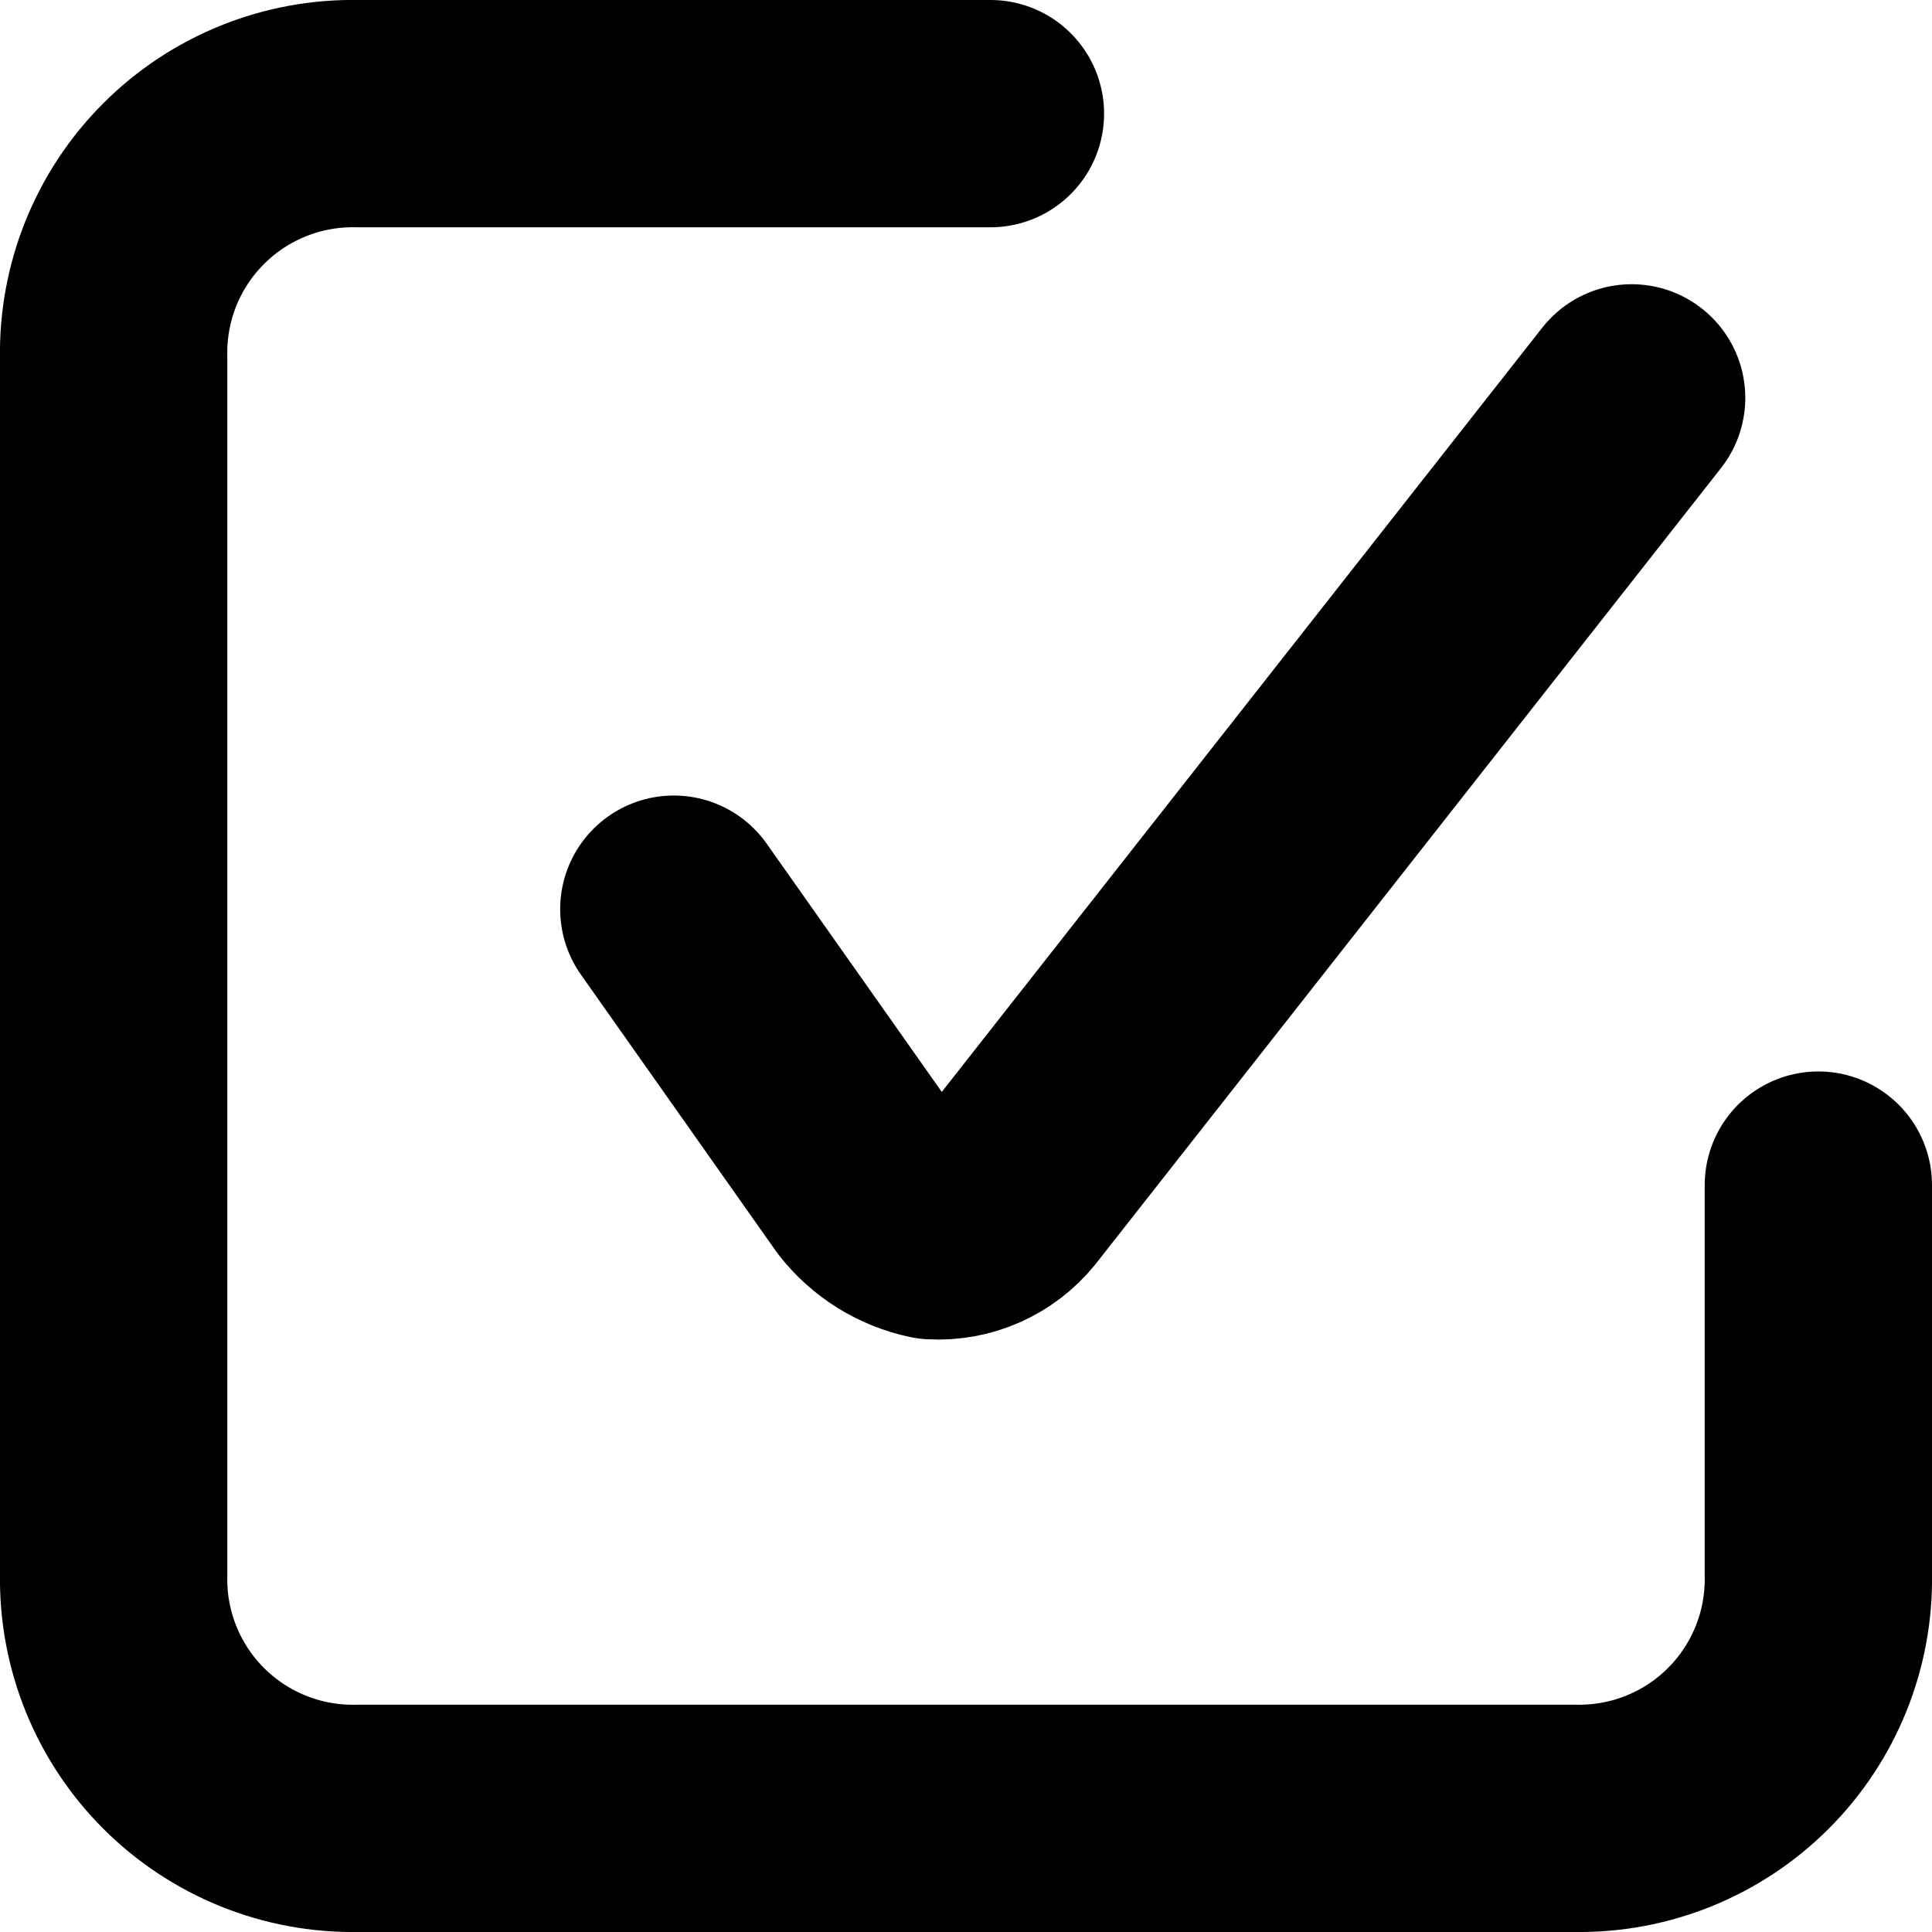
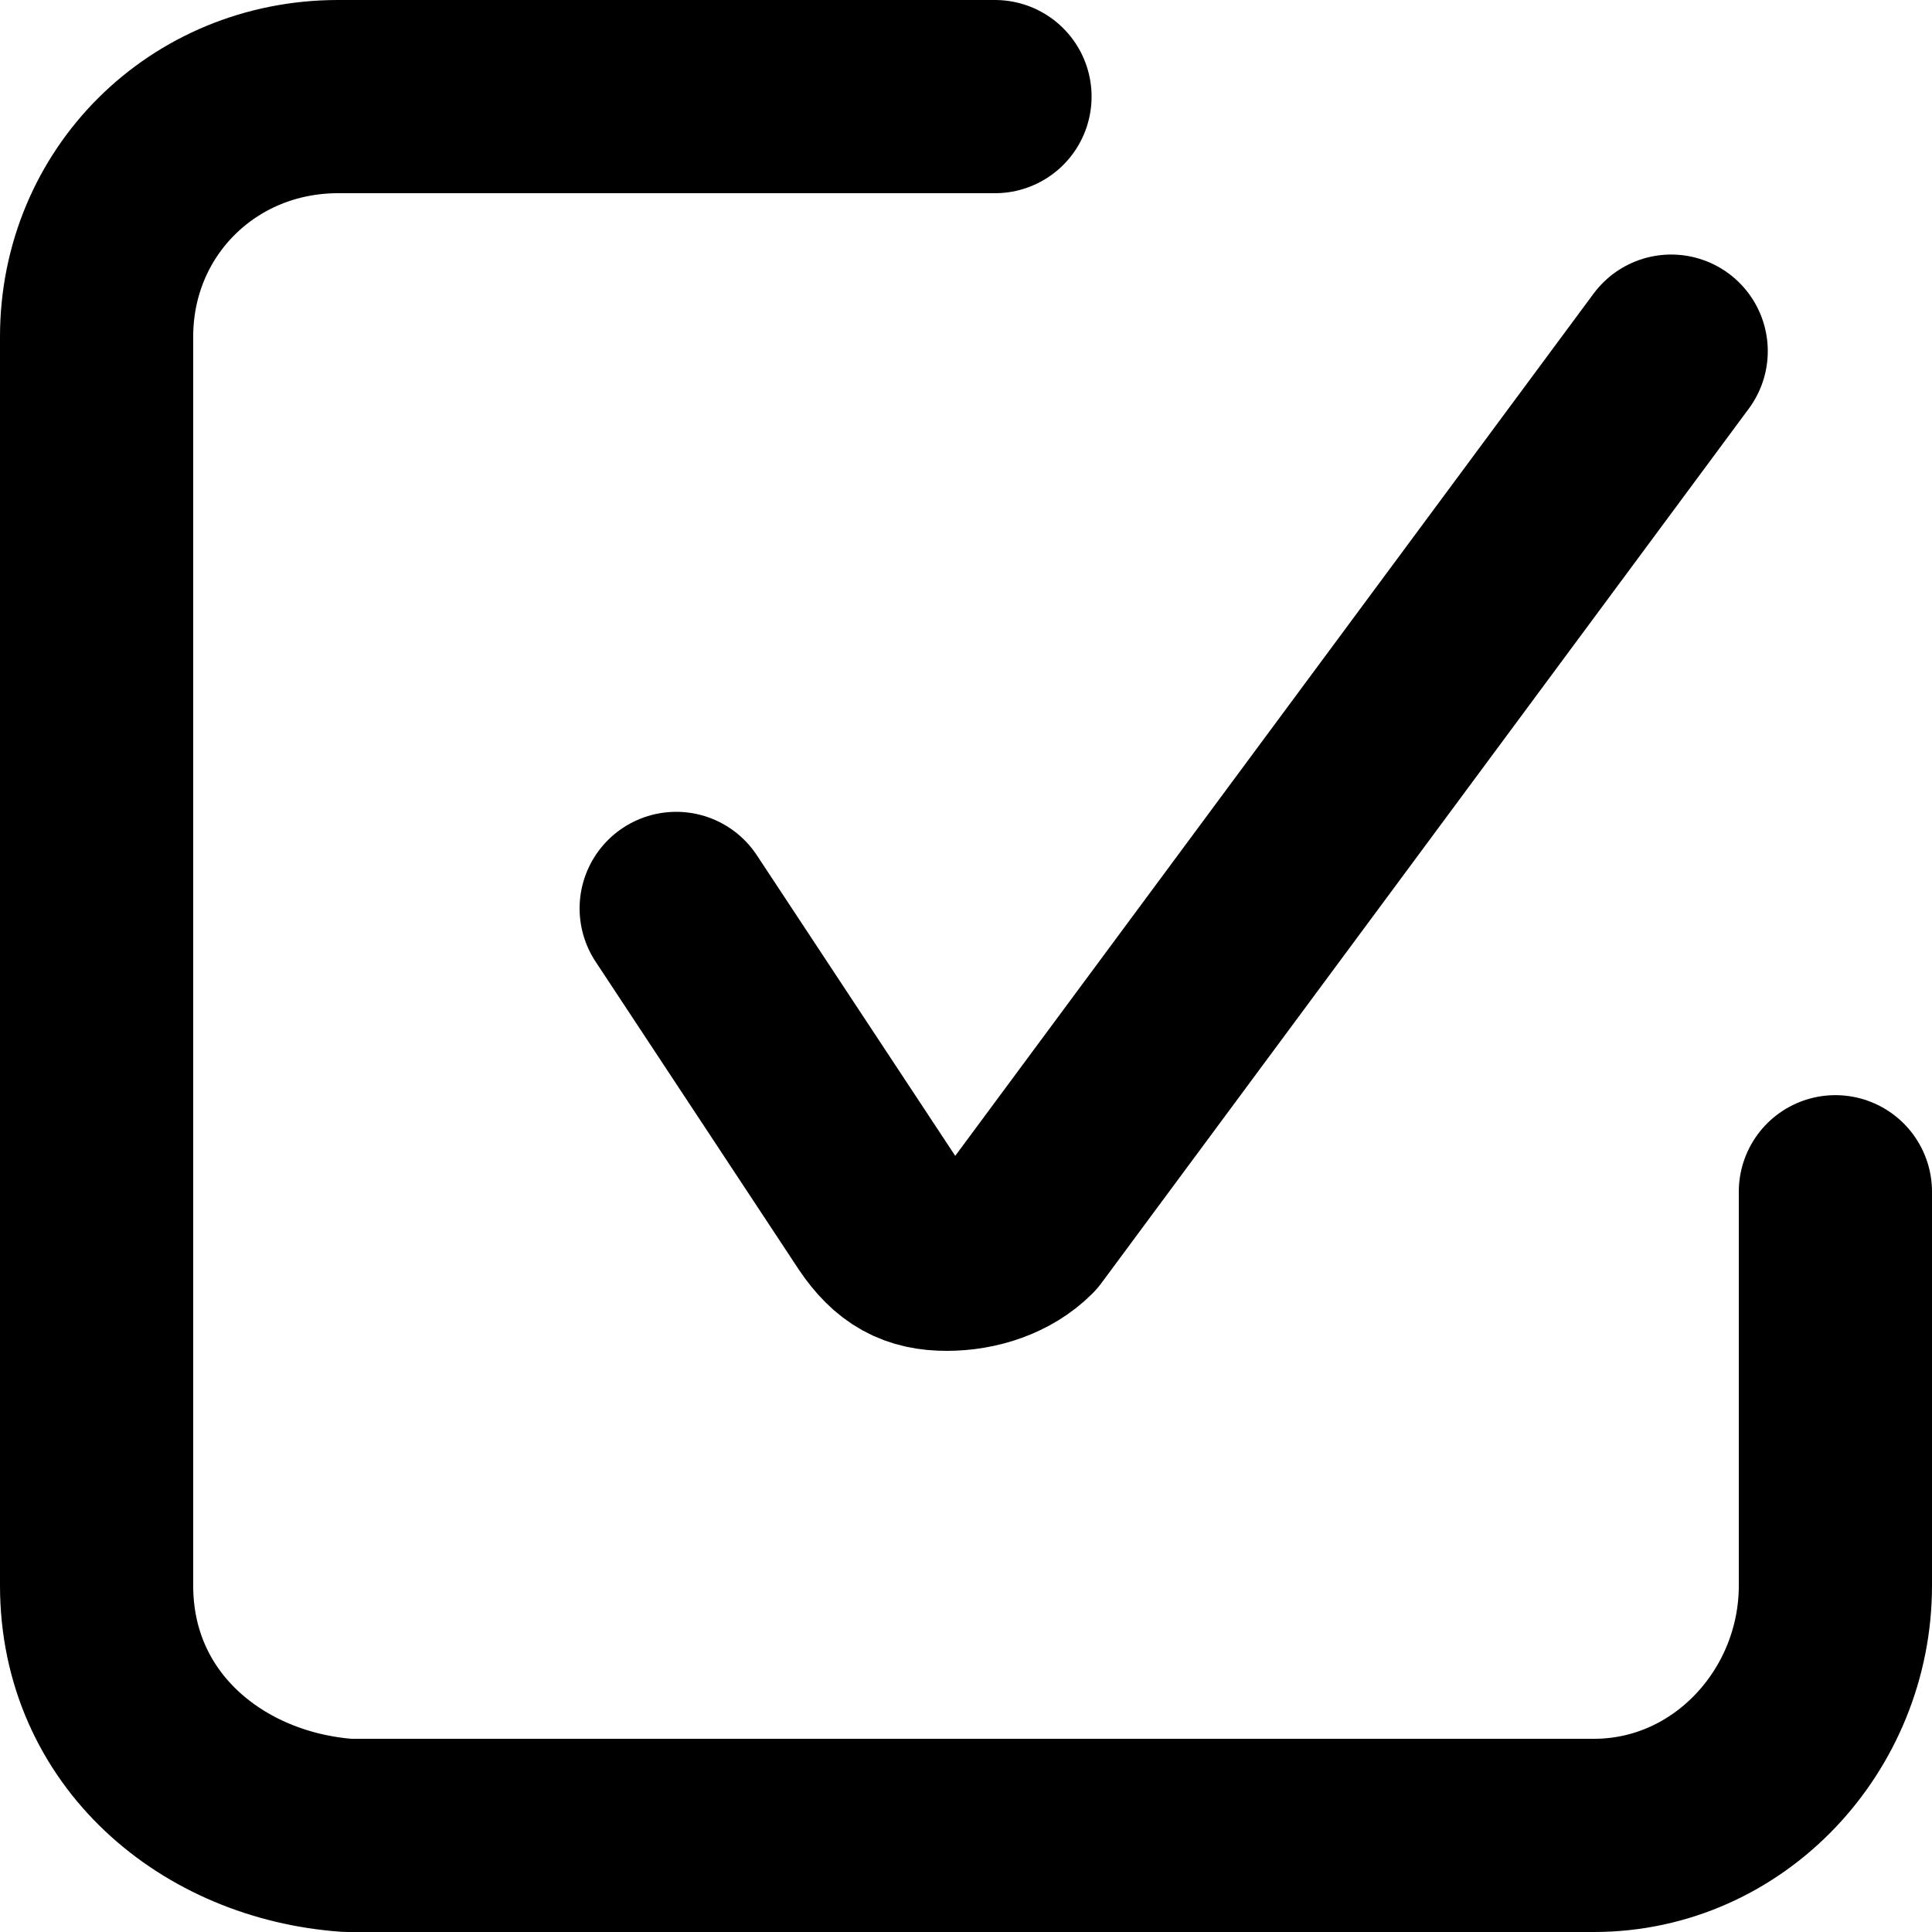
- <svg xmlns="http://www.w3.org/2000/svg" version="1.1" id="Layer_1" x="0" y="0" viewBox="0 0 17 17" xml:space="preserve">
-   <g id="Group_583" transform="translate(-392.8 -1167.3)" fill="none" stroke="currentColor" stroke-width="2" stroke-linecap="round" stroke-linejoin="round">
-     <path vector-effect="non-scaling-stroke" id="Shape_1754" d="M398.729 1175.3l1.714 2.43a.98.98 0 00.57.356.776.776 0 00.644-.285l5.5-7" />
-     <path vector-effect="non-scaling-stroke" id="Shape_1764" d="M408.8 1177.728v3.429a2.104 2.104 0 01-2.143 2.143h-10.714a2.104 2.104 0 01-2.143-2.143v-10.714a2.104 2.104 0 012.143-2.143h5.572" />
+ <svg xmlns="http://www.w3.org/2000/svg" version="1.1" id="vote" x="0" y="0" viewBox="0 0 20 20" xml:space="preserve">
+   <g fill="none" stroke="currentColor" stroke-width="2" stroke-linecap="round" stroke-linejoin="round">
+     <path d="M7 9.404l2.1 3.182c.2.298.4.398.7.398s.6-.1.8-.299l6.7-9.05" />
+     <path d="M19 12.337v4.077C19 17.807 17.9 19 16.5 19H3.6C2.2 18.9 1 17.906 1 16.414V3.486C1 2.094 2.1 1 3.5 1h6.8" />
  </g>
</svg>
